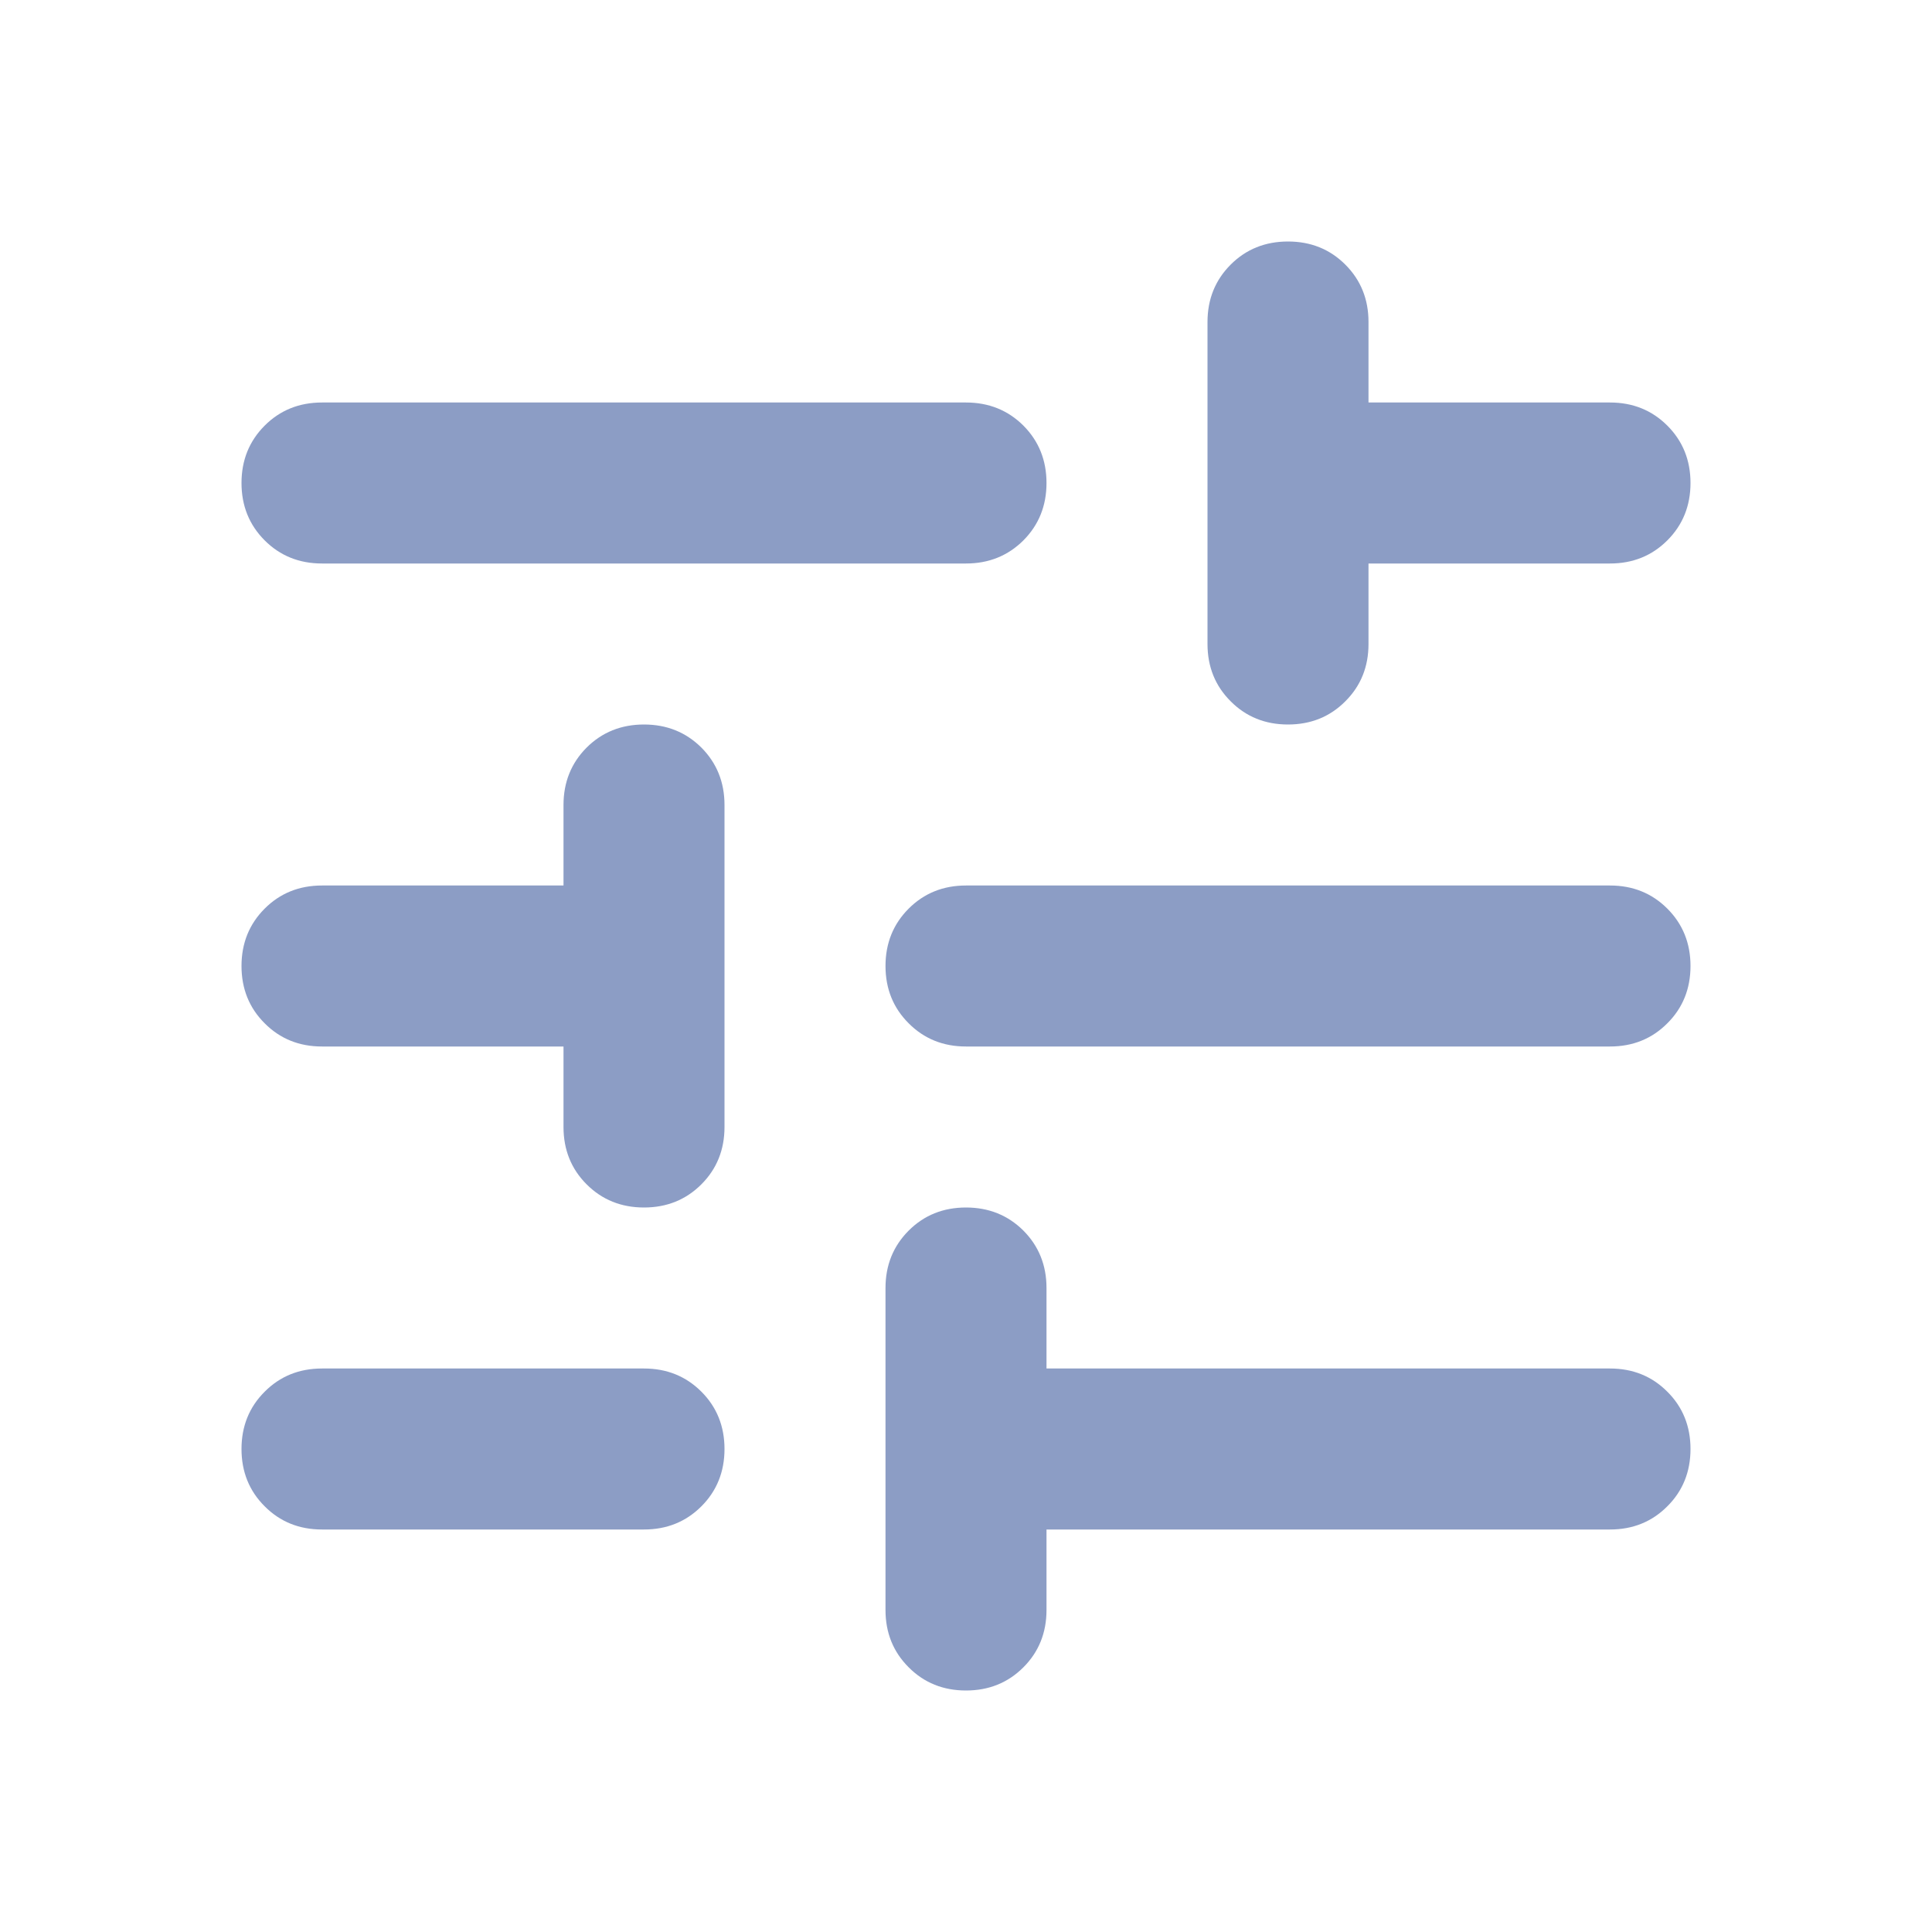
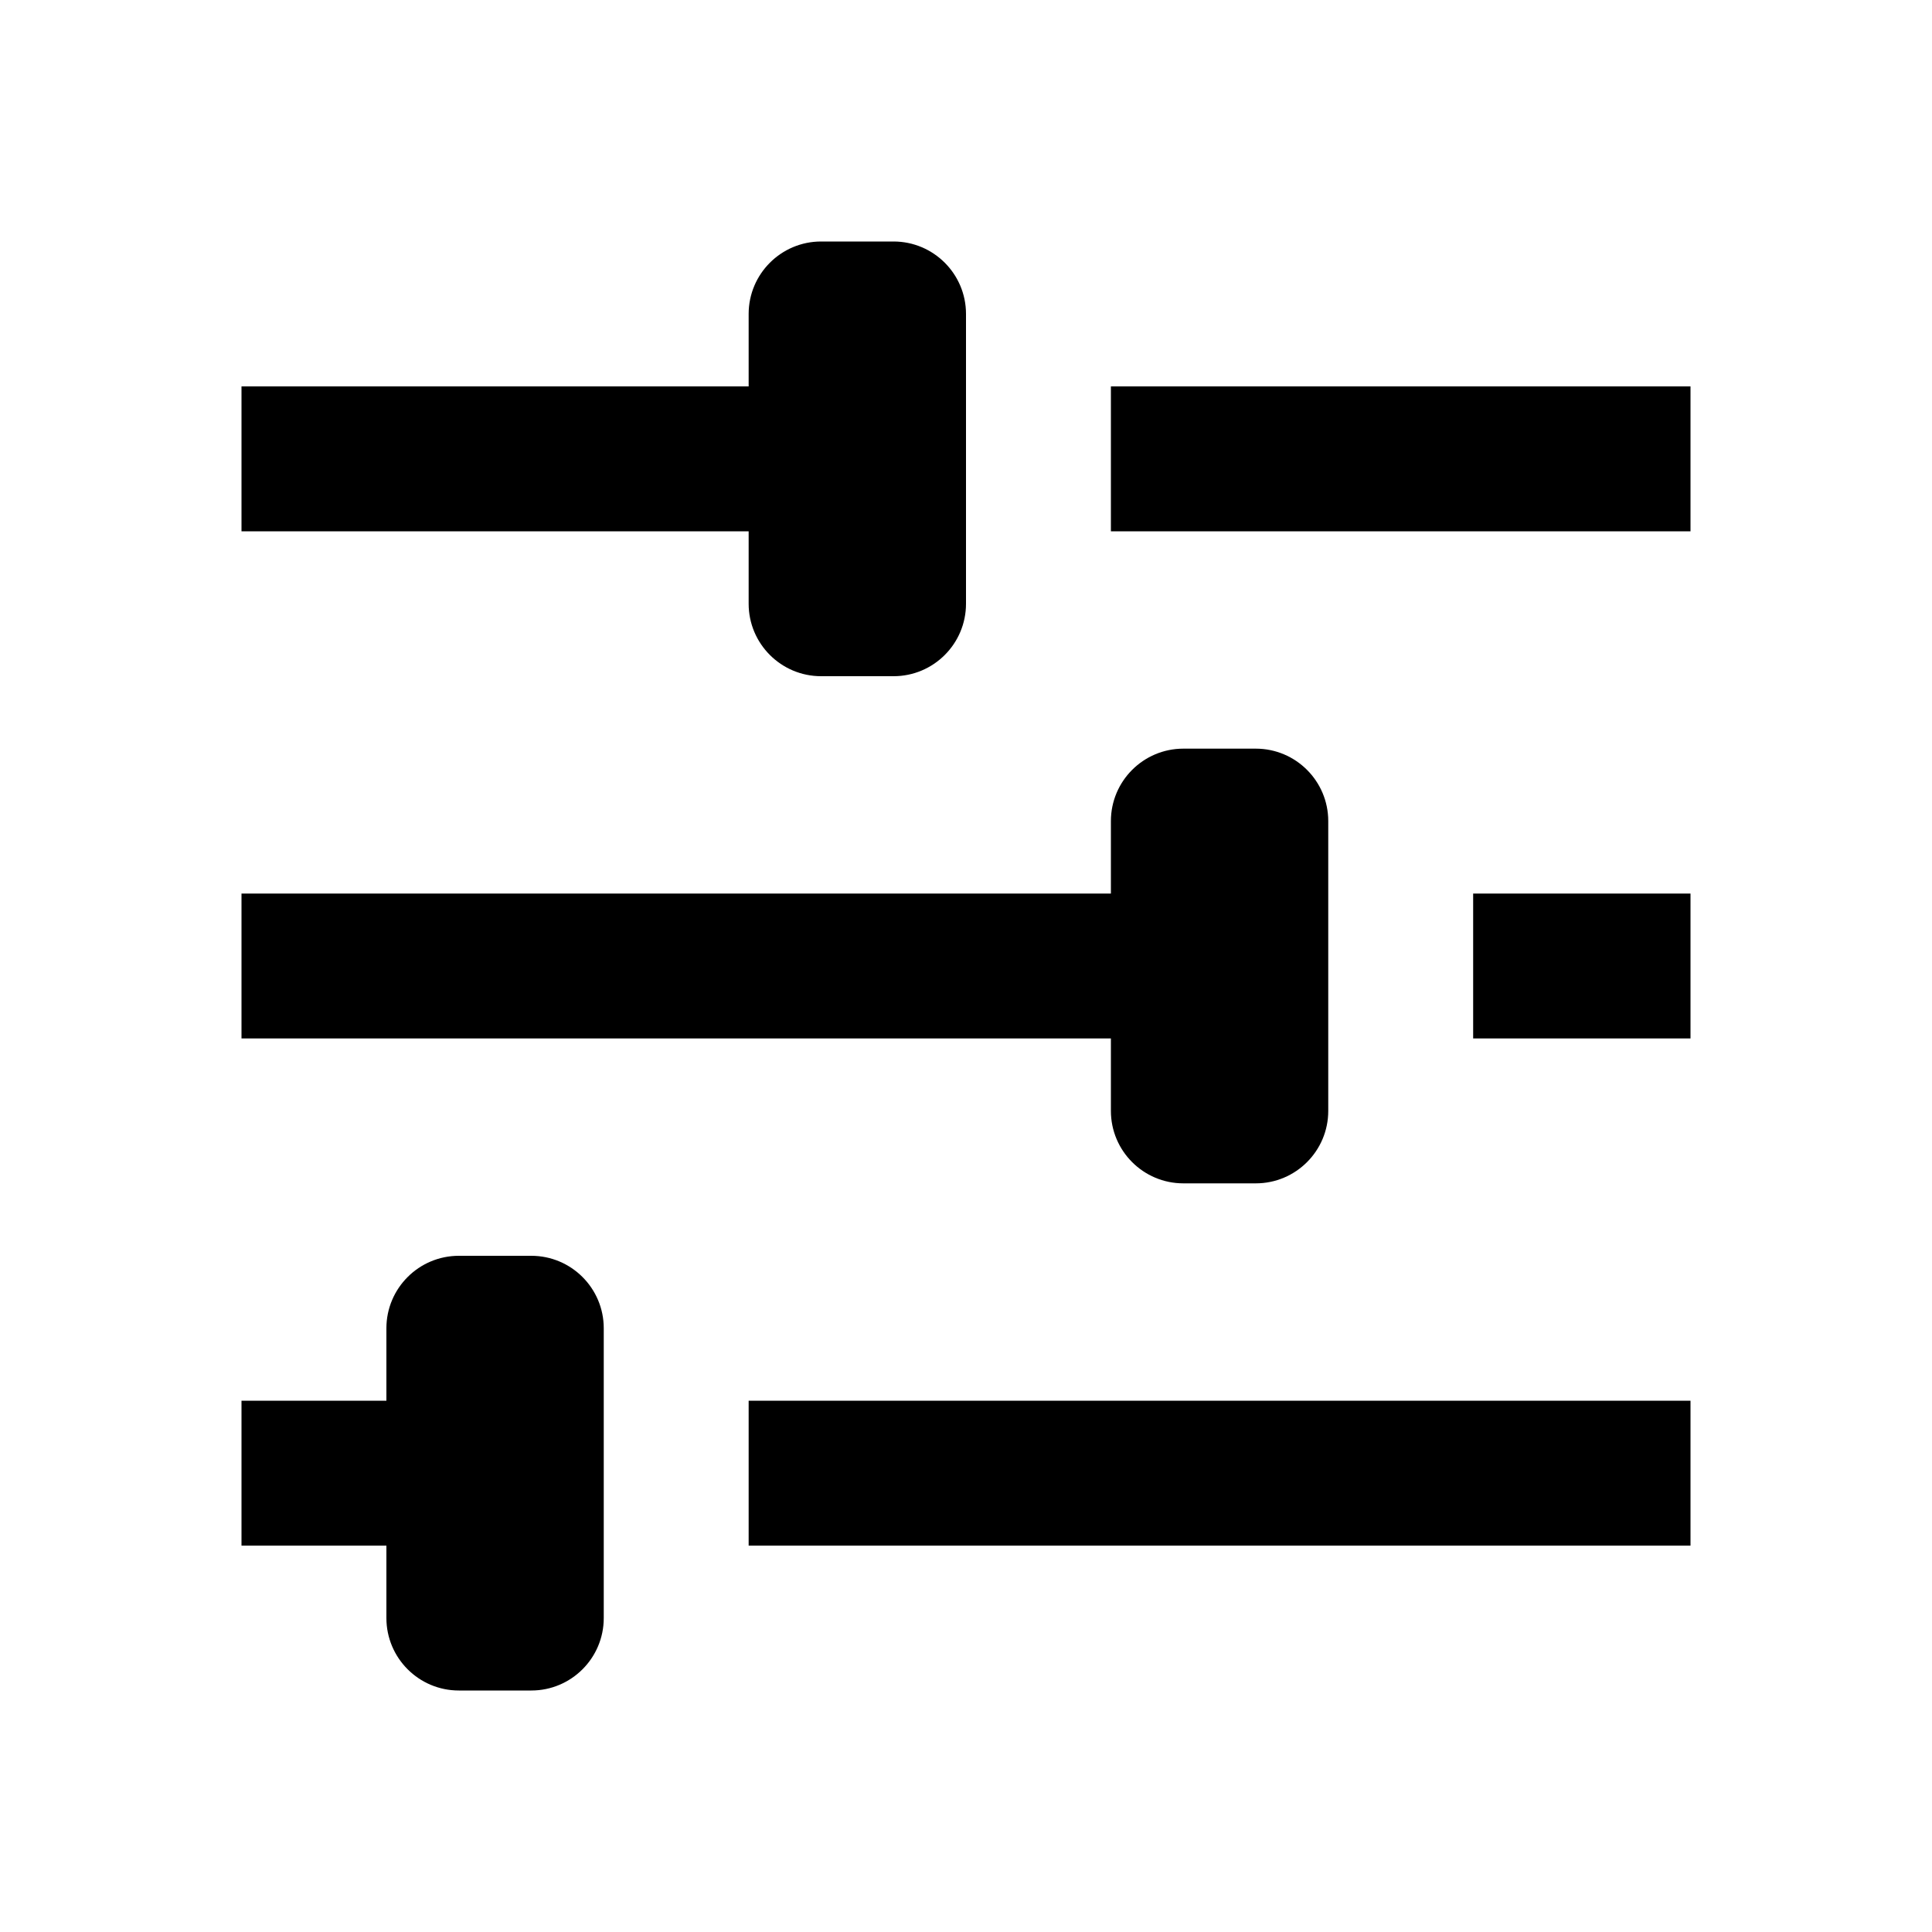
- <svg xmlns="http://www.w3.org/2000/svg" width="24" height="24" viewBox="0 0 24 24" fill="none">
-   <g id="ic-project-settings">
-     <path id="ic" d="M4 19C3.717 19 3.479 18.904 3.288 18.712C3.096 18.521 3 18.283 3 18C3 17.717 3.096 17.479 3.288 17.288C3.479 17.096 3.717 17 4 17H8C8.283 17 8.521 17.096 8.713 17.288C8.904 17.479 9 17.717 9 18C9 18.283 8.904 18.521 8.713 18.712C8.521 18.904 8.283 19 8 19H4ZM4 7C3.717 7 3.479 6.904 3.288 6.713C3.096 6.521 3 6.283 3 6C3 5.717 3.096 5.479 3.288 5.287C3.479 5.096 3.717 5 4 5H12C12.283 5 12.521 5.096 12.713 5.287C12.904 5.479 13 5.717 13 6C13 6.283 12.904 6.521 12.713 6.713C12.521 6.904 12.283 7 12 7H4ZM12 21C11.717 21 11.479 20.904 11.288 20.712C11.096 20.521 11 20.283 11 20V16C11 15.717 11.096 15.479 11.288 15.287C11.479 15.096 11.717 15 12 15C12.283 15 12.521 15.096 12.713 15.287C12.904 15.479 13 15.717 13 16V17H20C20.283 17 20.521 17.096 20.712 17.288C20.904 17.479 21 17.717 21 18C21 18.283 20.904 18.521 20.712 18.712C20.521 18.904 20.283 19 20 19H13V20C13 20.283 12.904 20.521 12.713 20.712C12.521 20.904 12.283 21 12 21ZM8 15C7.717 15 7.479 14.904 7.287 14.712C7.096 14.521 7 14.283 7 14V13H4C3.717 13 3.479 12.904 3.288 12.712C3.096 12.521 3 12.283 3 12C3 11.717 3.096 11.479 3.288 11.287C3.479 11.096 3.717 11 4 11H7V10C7 9.717 7.096 9.479 7.287 9.287C7.479 9.096 7.717 9 8 9C8.283 9 8.521 9.096 8.713 9.287C8.904 9.479 9 9.717 9 10V14C9 14.283 8.904 14.521 8.713 14.712C8.521 14.904 8.283 15 8 15ZM12 13C11.717 13 11.479 12.904 11.288 12.712C11.096 12.521 11 12.283 11 12C11 11.717 11.096 11.479 11.288 11.287C11.479 11.096 11.717 11 12 11H20C20.283 11 20.521 11.096 20.712 11.287C20.904 11.479 21 11.717 21 12C21 12.283 20.904 12.521 20.712 12.712C20.521 12.904 20.283 13 20 13H12ZM16 9C15.717 9 15.479 8.904 15.288 8.712C15.096 8.521 15 8.283 15 8V4C15 3.717 15.096 3.479 15.288 3.287C15.479 3.096 15.717 3 16 3C16.283 3 16.521 3.096 16.712 3.287C16.904 3.479 17 3.717 17 4V5H20C20.283 5 20.521 5.096 20.712 5.287C20.904 5.479 21 5.717 21 6C21 6.283 20.904 6.521 20.712 6.713C20.521 6.904 20.283 7 20 7H17V8C17 8.283 16.904 8.521 16.712 8.712C16.521 8.904 16.283 9 16 9Z" fill="#8C9DC5" />
-   </g>
+ <svg xmlns="http://www.w3.org/2000/svg" width="20" height="20" viewBox="0 0 20 20" fill="none">
+   <path d="M8.5 2.5C8.086 2.5 7.75 2.836 7.75 3.25V4H2.5V5.5H7.75V6.25C7.75 6.664 8.086 7 8.5 7H9.25C9.664 7 10 6.664 10 6.25V3.25C10 2.836 9.664 2.5 9.25 2.5H8.5ZM11.5 4V5.5H17.5V4H11.5ZM12.25 7.75C11.836 7.75 11.5 8.086 11.5 8.5V9.25H2.5V10.75H11.5V11.5C11.5 11.914 11.836 12.25 12.25 12.25H13C13.414 12.25 13.75 11.914 13.75 11.5V8.5C13.75 8.086 13.414 7.75 13 7.75H12.25ZM15.25 9.25V10.75H17.5V9.25H15.25ZM4.75 13C4.336 13 4 13.336 4 13.75V14.5H2.5V16H4V16.75C4 17.164 4.336 17.5 4.75 17.5H5.5C5.914 17.5 6.25 17.164 6.25 16.75V13.75C6.25 13.336 5.914 13 5.5 13H4.75ZM7.75 14.5V16H17.5V14.5H7.75Z" fill="currentColor" />
</svg>
